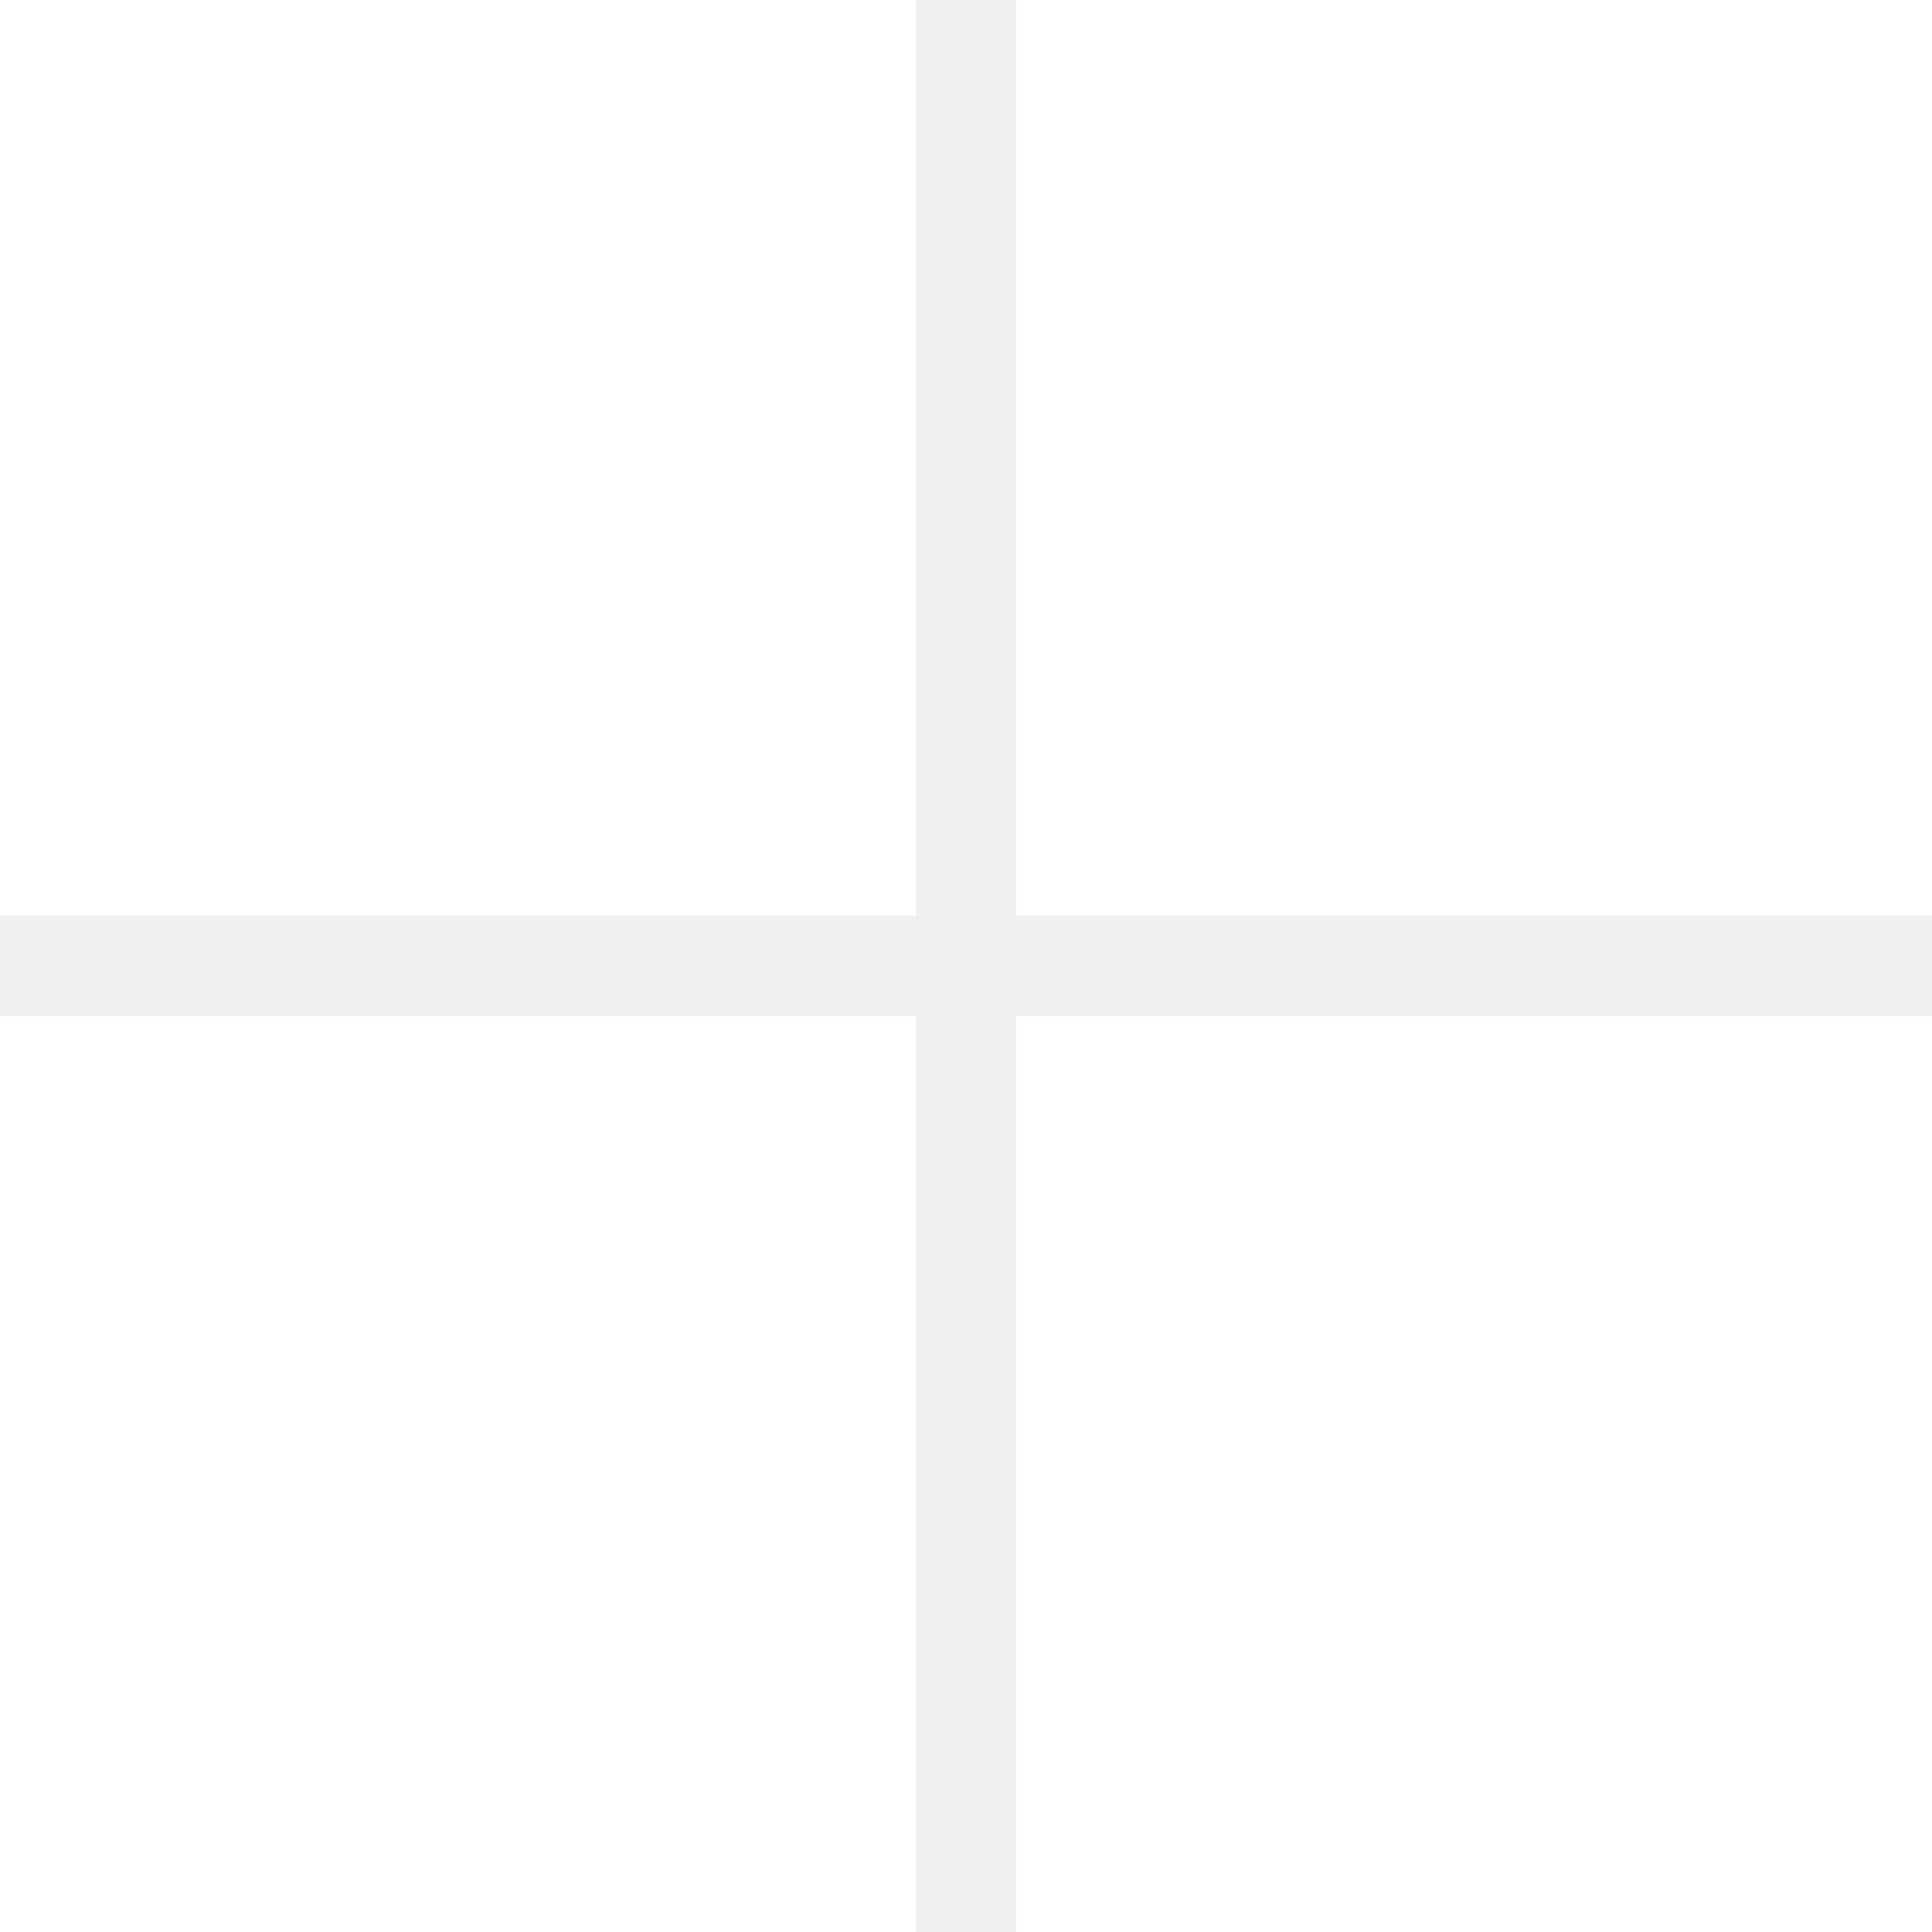
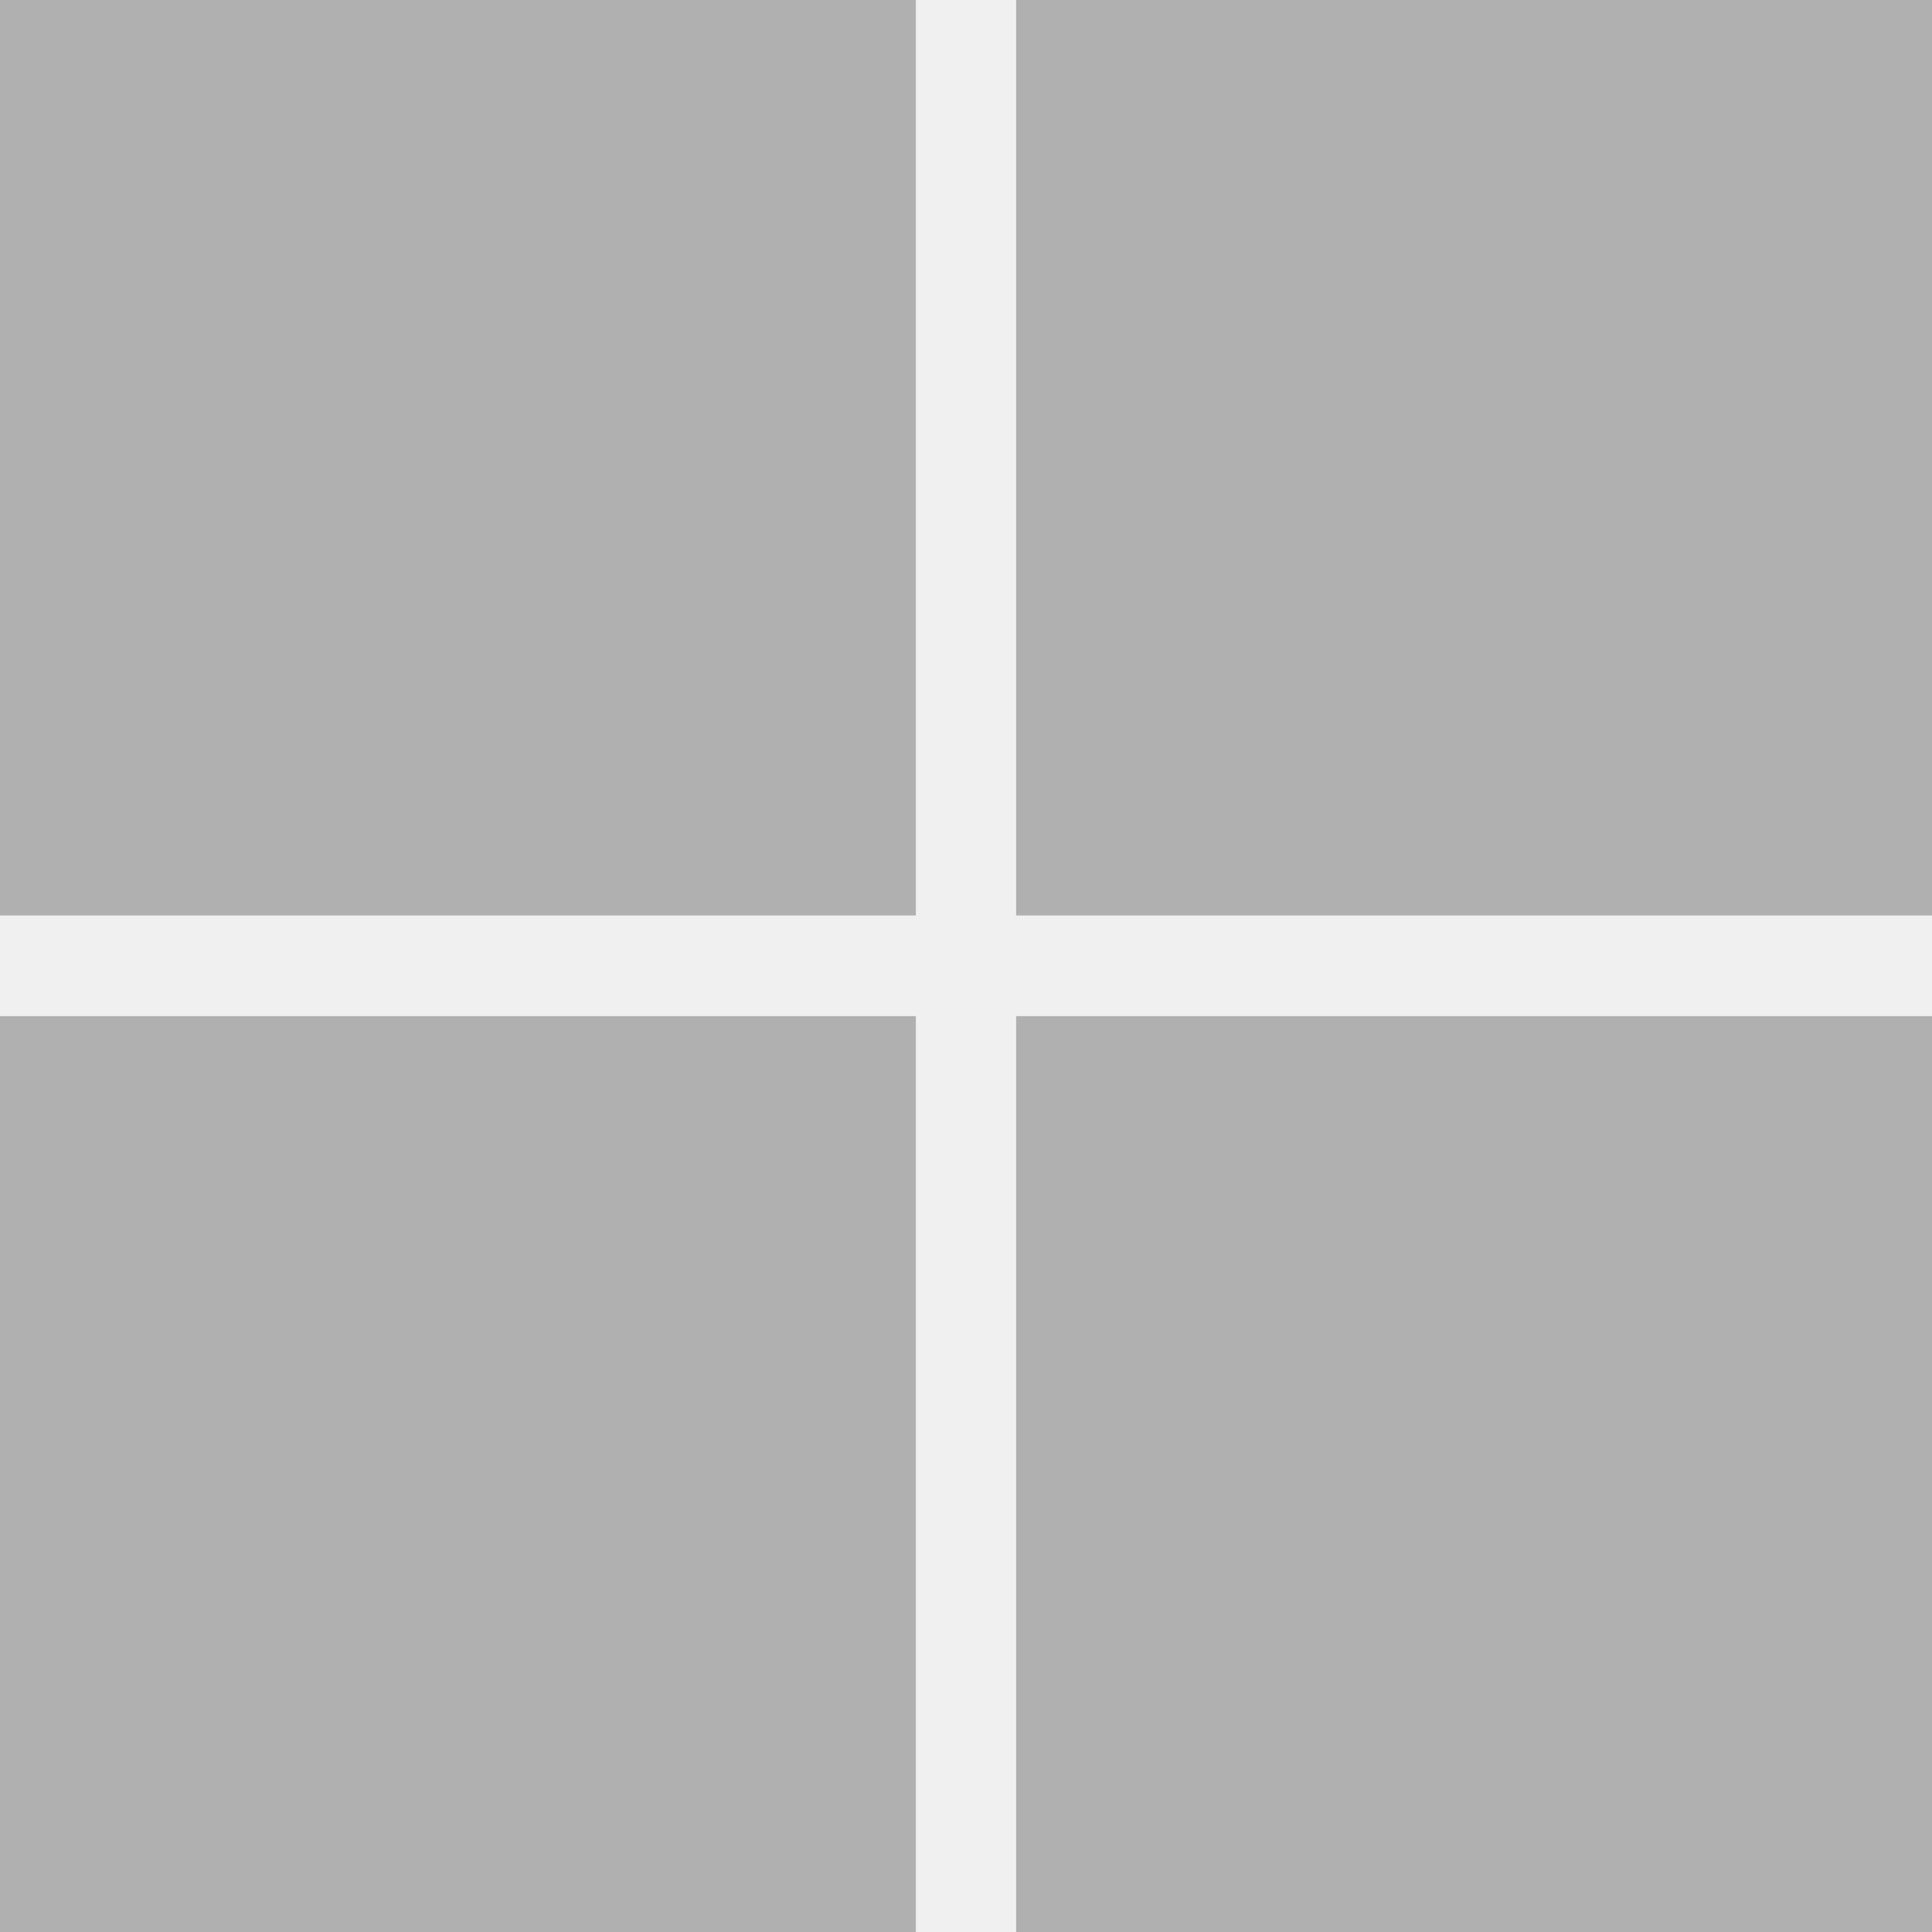
<svg xmlns="http://www.w3.org/2000/svg" width="20" height="20" viewBox="0 0 4875 4875">
-   <path fill="#fff" d="M0 0h2311v2310H0zm2564 0h2311v2310H2564zM0 2564h2311v2311H0zm2564 0h2311v2311H2564" />
+   <path fill="#b0b0b0" d="M0 0h2311v2310H0zm2564 0h2311v2310H2564zM0 2564h2311v2311H0zm2564 0h2311v2311H2564" />
</svg>
